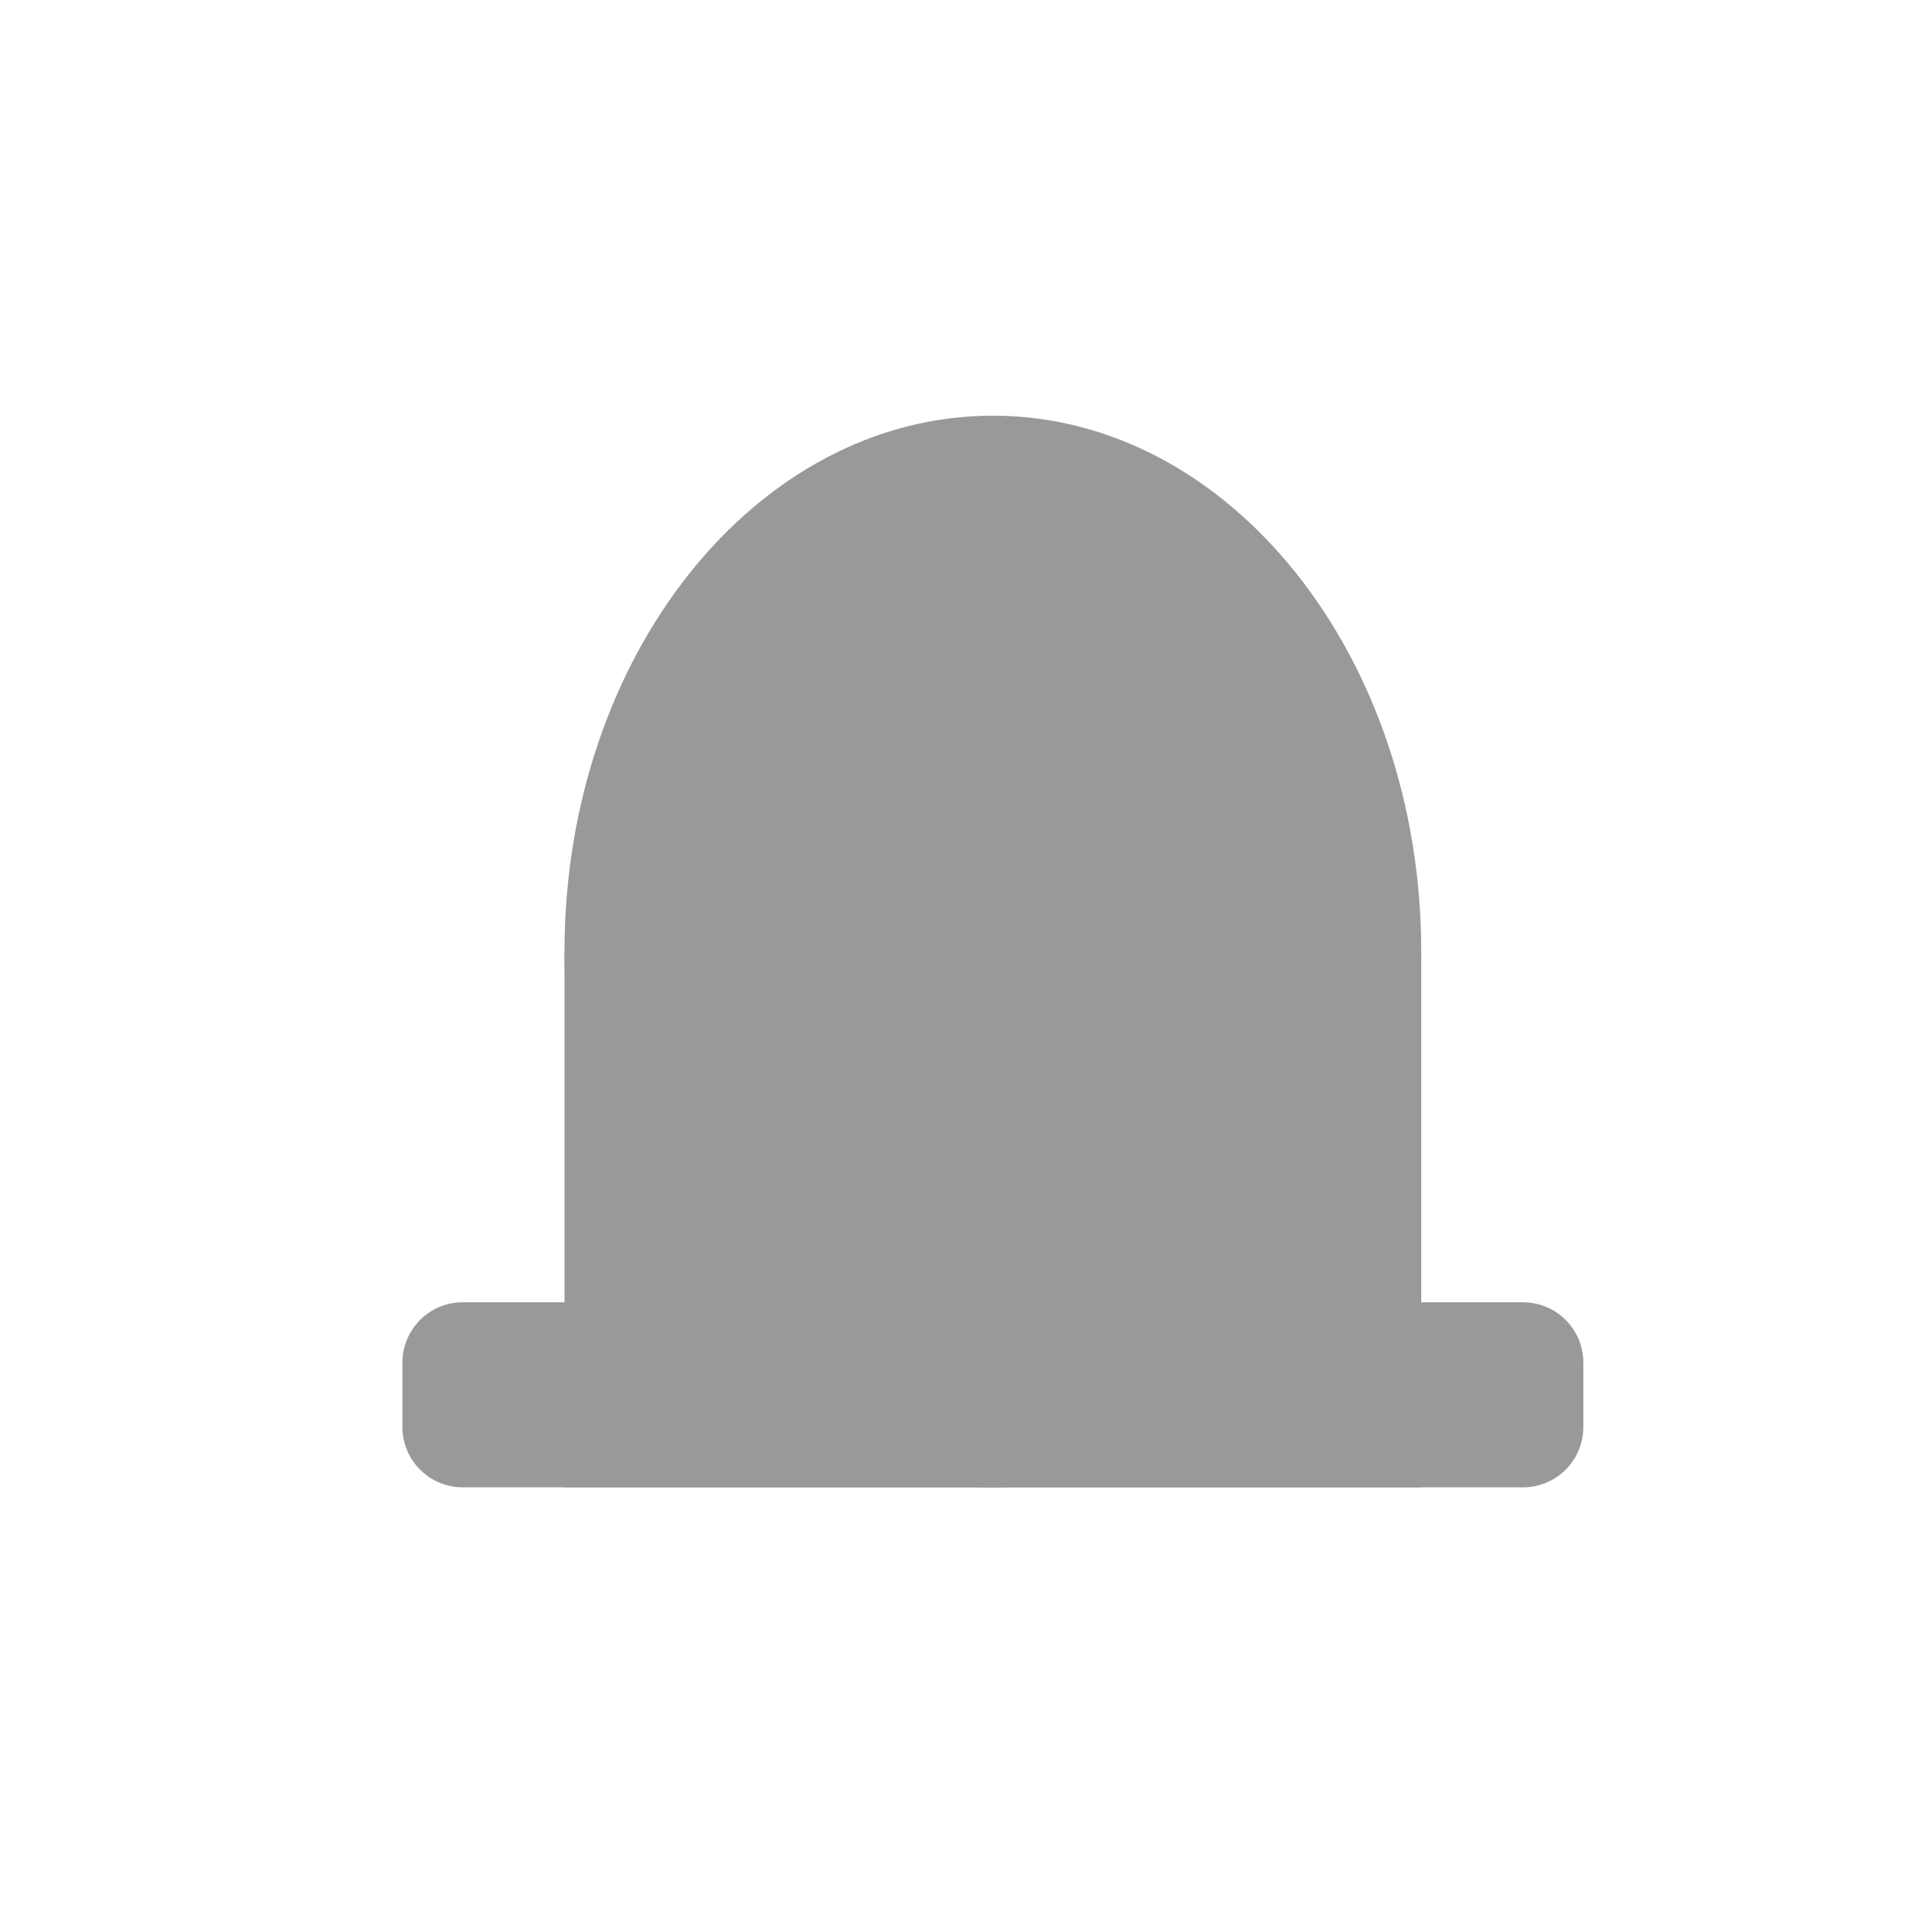
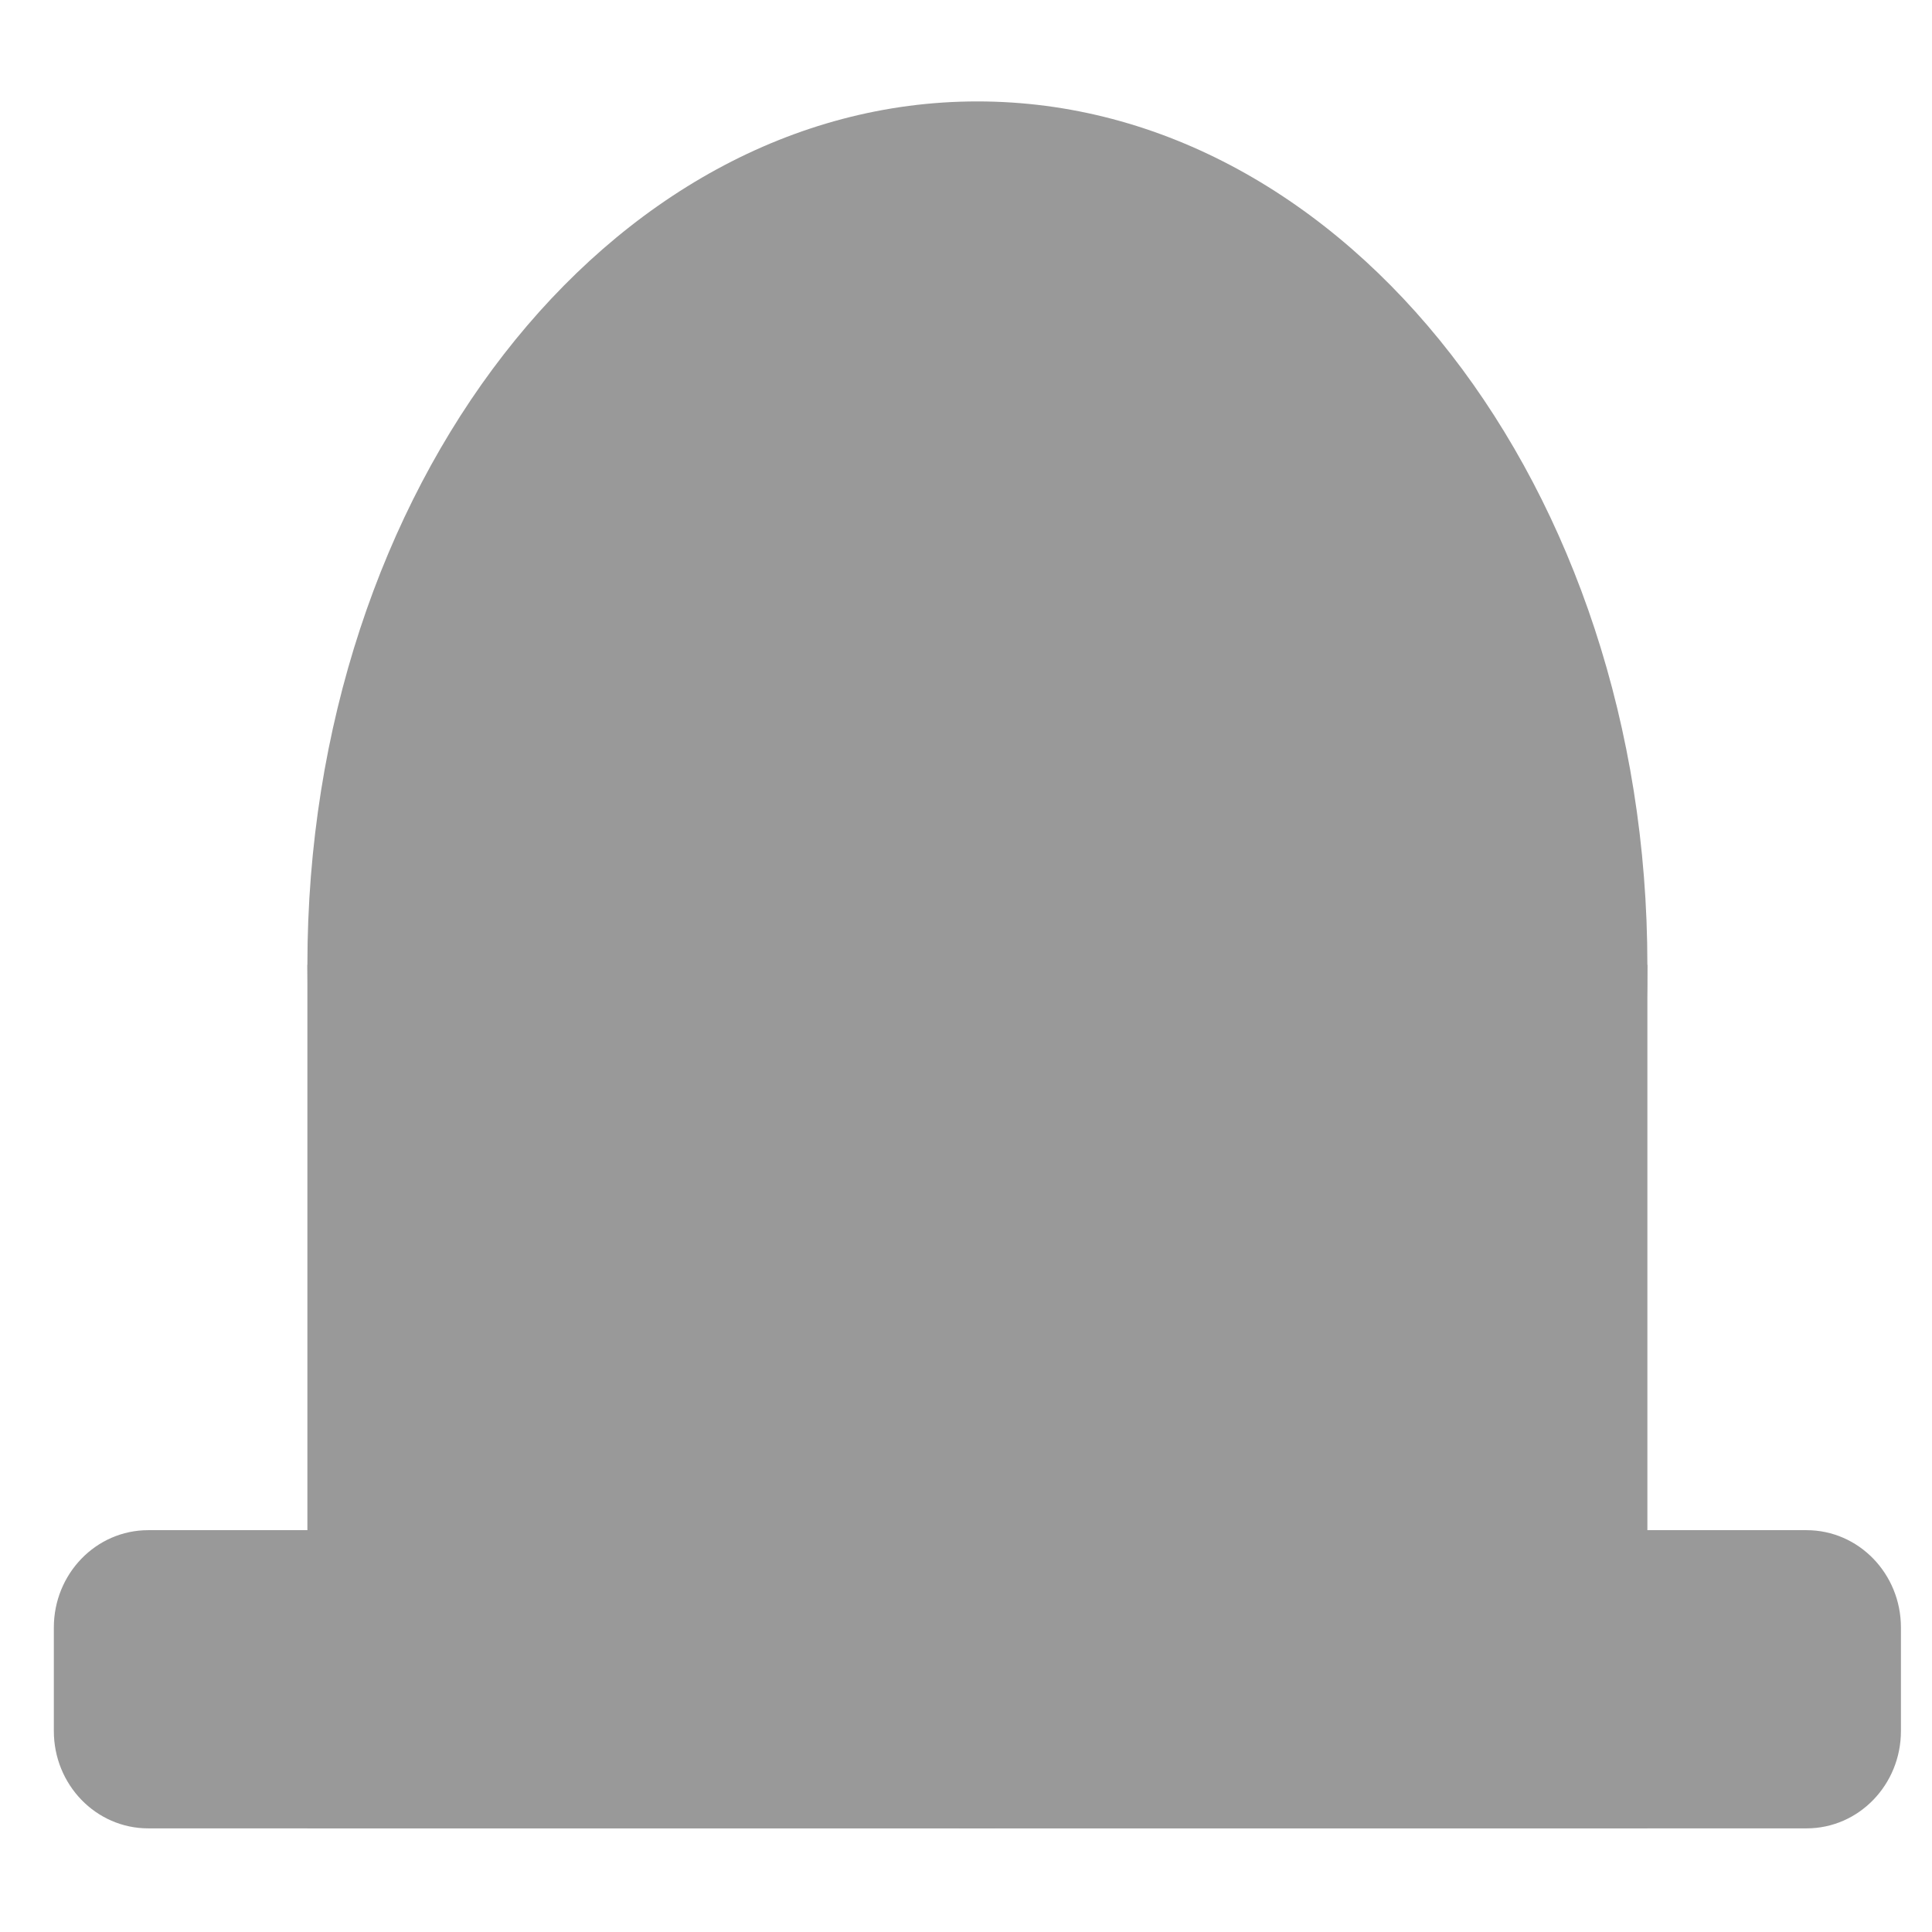
- <svg xmlns="http://www.w3.org/2000/svg" xmlns:xlink="http://www.w3.org/1999/xlink" version="1.1" preserveAspectRatio="xMidYMid meet" viewBox="0 0 64 64" width="64" height="64">
-   <defs>
-     <path d="M47.08 31.52C47.08 41.31 40.72 49.27 32.89 49.27C25.06 49.27 18.7 41.31 18.7 31.52C18.7 21.72 25.06 13.77 32.89 13.77C40.72 13.77 47.08 21.72 47.08 31.52Z" id="g0" />
-     <path d="M18.7 31.52L47.08 31.52L47.08 49.27L18.7 49.27L18.7 31.52Z" id="g1" />
-     <path d="M50.45 43.14C51.56 43.14 52.45 44.04 52.45 45.14C52.45 45.97 52.45 46.44 52.45 47.27C52.45 48.37 51.56 49.27 50.45 49.27C43.03 49.27 22.75 49.27 15.33 49.27C14.22 49.27 13.33 48.37 13.33 47.27C13.33 46.44 13.33 45.97 13.33 45.14C13.33 44.04 14.22 43.14 15.33 43.14C22.75 43.14 43.03 43.14 50.45 43.14Z" id="g2" />
+ <svg xmlns="http://www.w3.org/2000/svg" xmlns:xlink="http://www.w3.org/1999/xlink" version="1.1" preserveAspectRatio="xMidYMid meet" viewBox="0 0 128 128" width="128" height="128" id="svg2">
+   <defs id="defs4">
+     <path d="m 47.08,31.52 c 0,9.79 -6.36,17.75 -14.19,17.75 -7.83,0 -14.19,-7.96 -14.19,-17.75 0,-9.8 6.36,-17.75 14.19,-17.75 7.83,0 14.19,7.95 14.19,17.75 z" id="g0" />
+     <path d="m 18.7,31.52 28.38,0 0,17.75 -28.38,0 0,-17.75 z" id="g1" />
+     <path d="m 50.45,43.14 c 1.11,0 2,0.9 2,2 0,0.83 0,1.3 0,2.13 0,1.1 -0.89,2 -2,2 -7.42,0 -27.7,0 -35.12,0 -1.11,0 -2,-0.9 -2,-2 0,-0.83 0,-1.3 0,-2.13 0,-1.1 0.89,-2 2,-2 7.42,0 27.7,0 35.12,0 z" id="g2" />
  </defs>
-   <g>
-     <g>
-       <g>
-         <use xlink:href="#g0" opacity="1" fill="#999999" fill-opacity="1" />
+   <g id="g9" transform="matrix(3.128176,0,0,3.222965,-38.1313,-37.66107)">
+     <g id="g11">
+       <g id="g13">
+         <use xlink:href="#g0" id="use15" style="opacity:1;fill:#999999;fill-opacity:1" x="0" y="0" width="100%" height="100%" />
      </g>
-       <g>
-         <use xlink:href="#g1" opacity="1" fill="#999999" fill-opacity="1" />
+       <g id="g17">
+         <use xlink:href="#g1" id="use19" style="opacity:1;fill:#999999;fill-opacity:1" x="0" y="0" width="100%" height="100%" />
      </g>
-       <g>
-         <use xlink:href="#g2" opacity="1" fill="#999999" fill-opacity="1" />
+       <g id="g21">
+         <use xlink:href="#g2" id="use23" style="opacity:1;fill:#999999;fill-opacity:1" x="0" y="0" width="100%" height="100%" />
      </g>
    </g>
  </g>
</svg>
